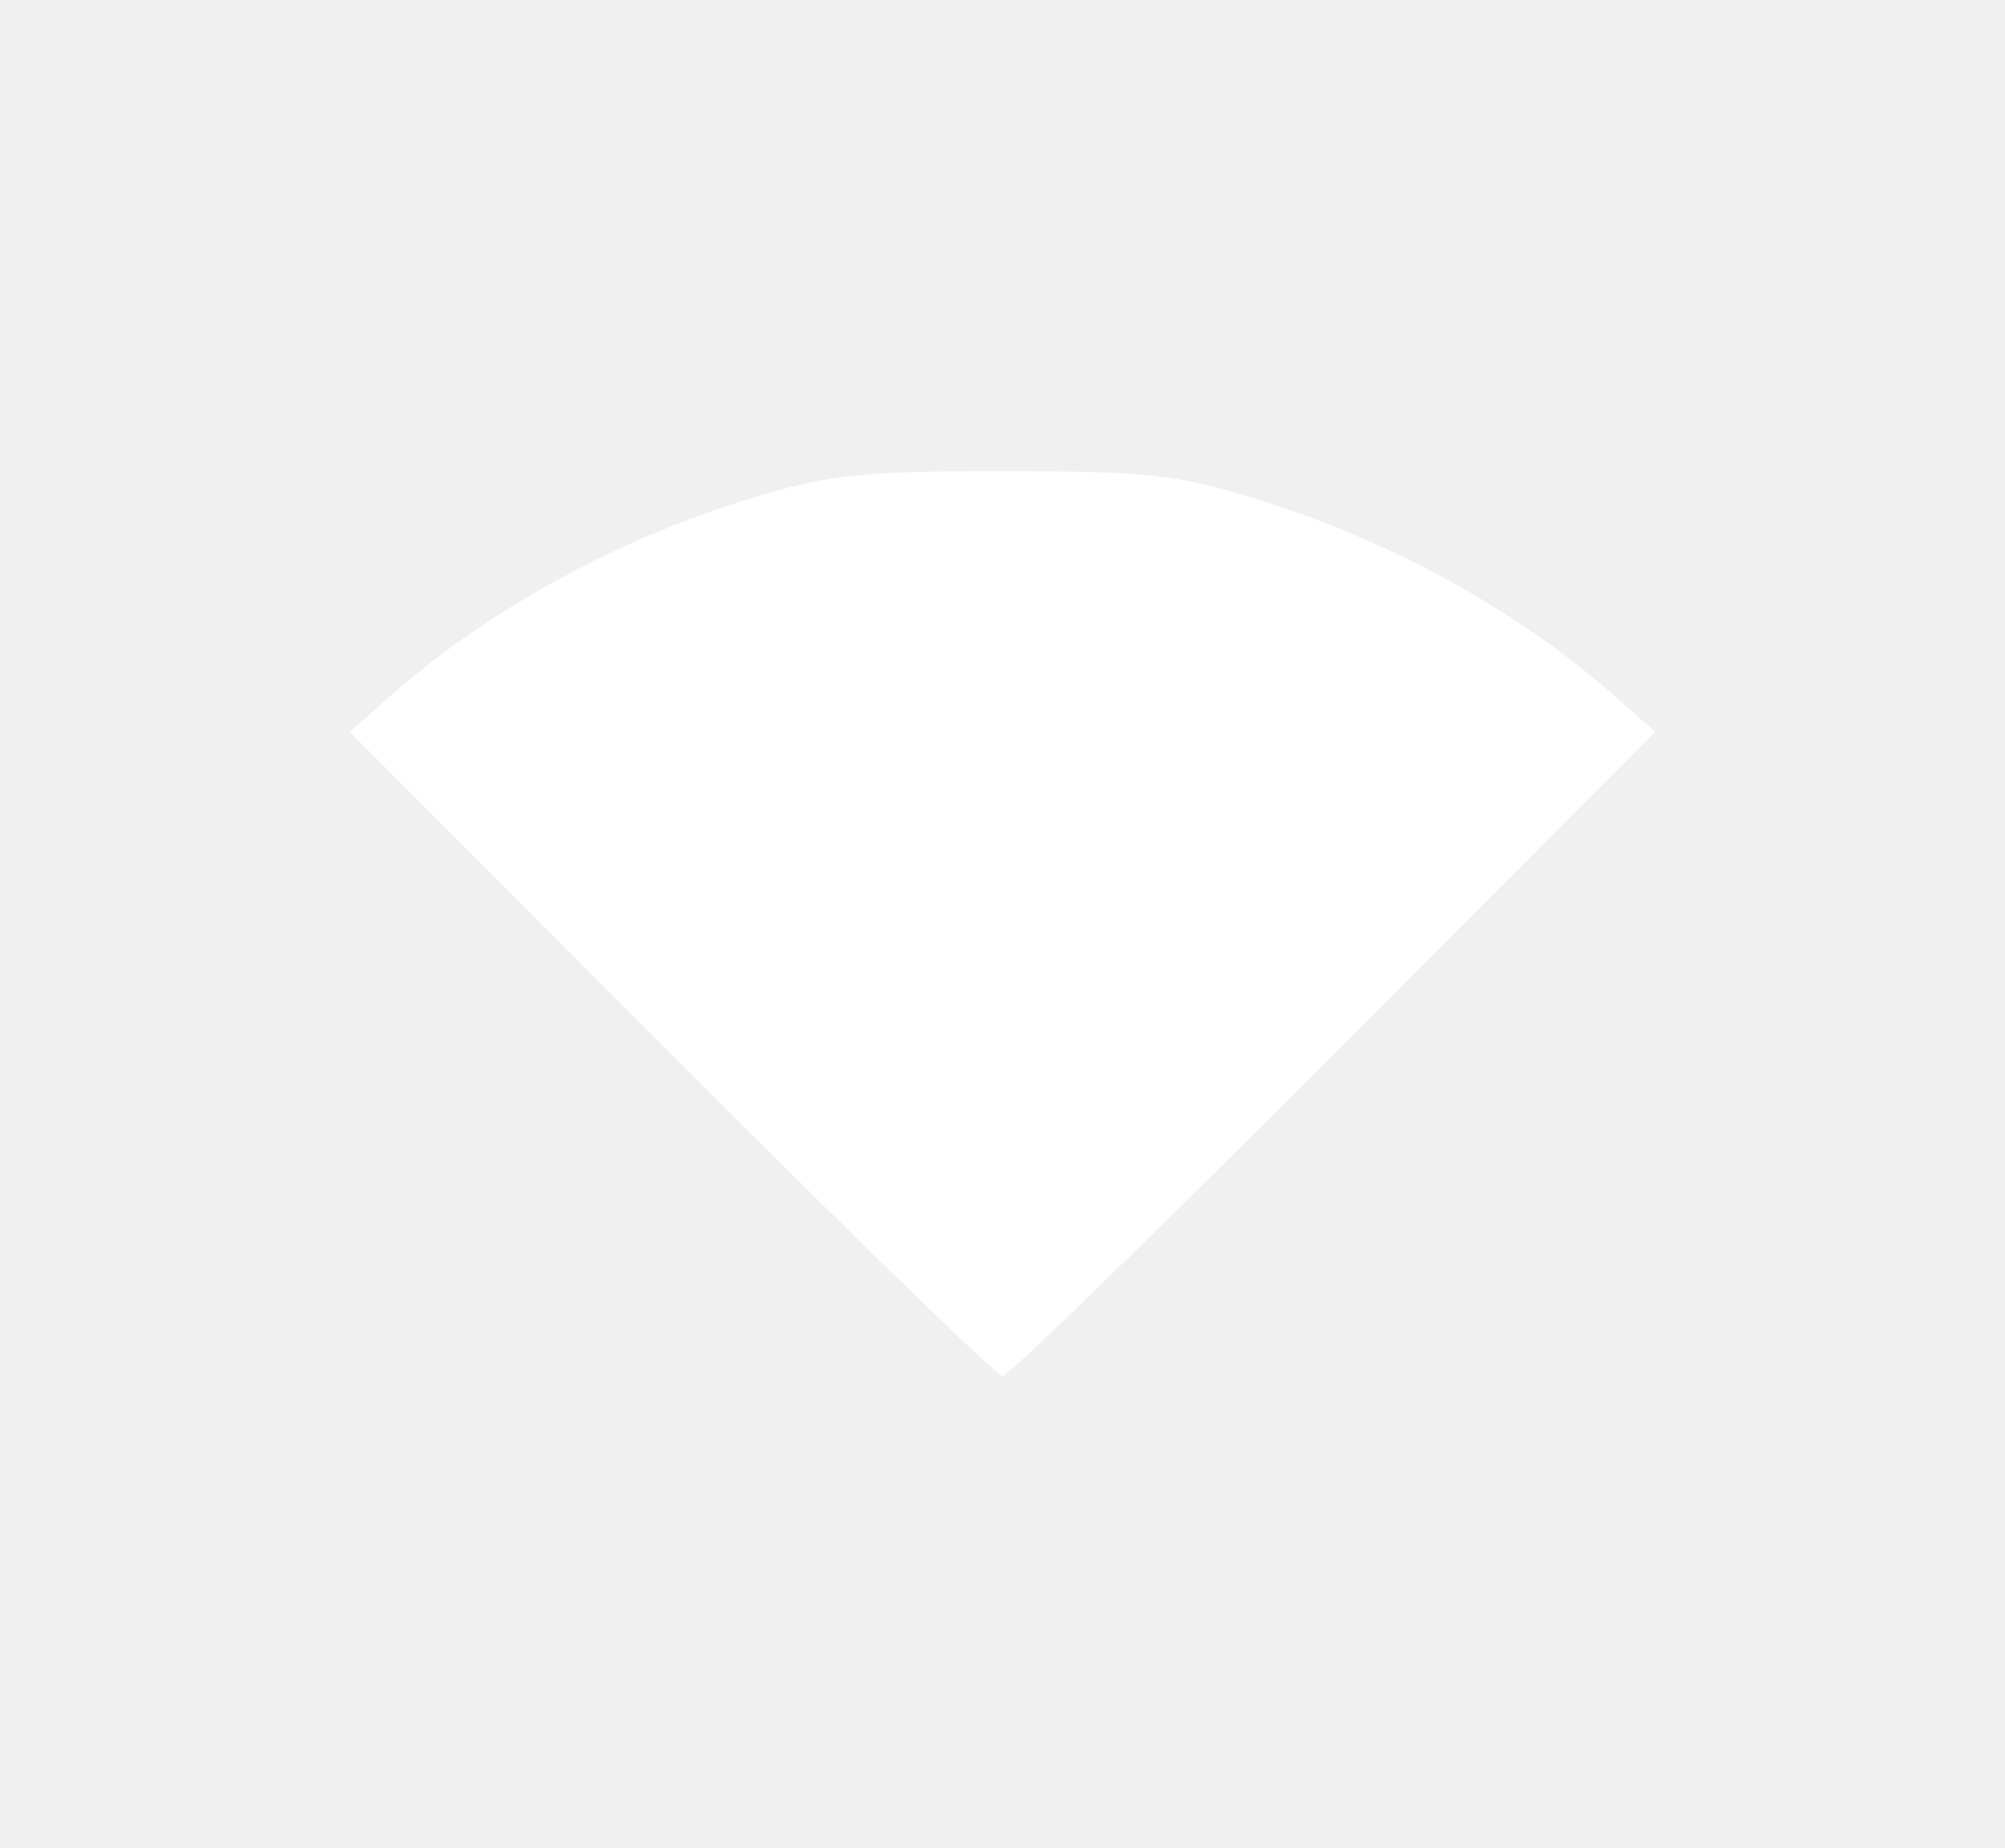
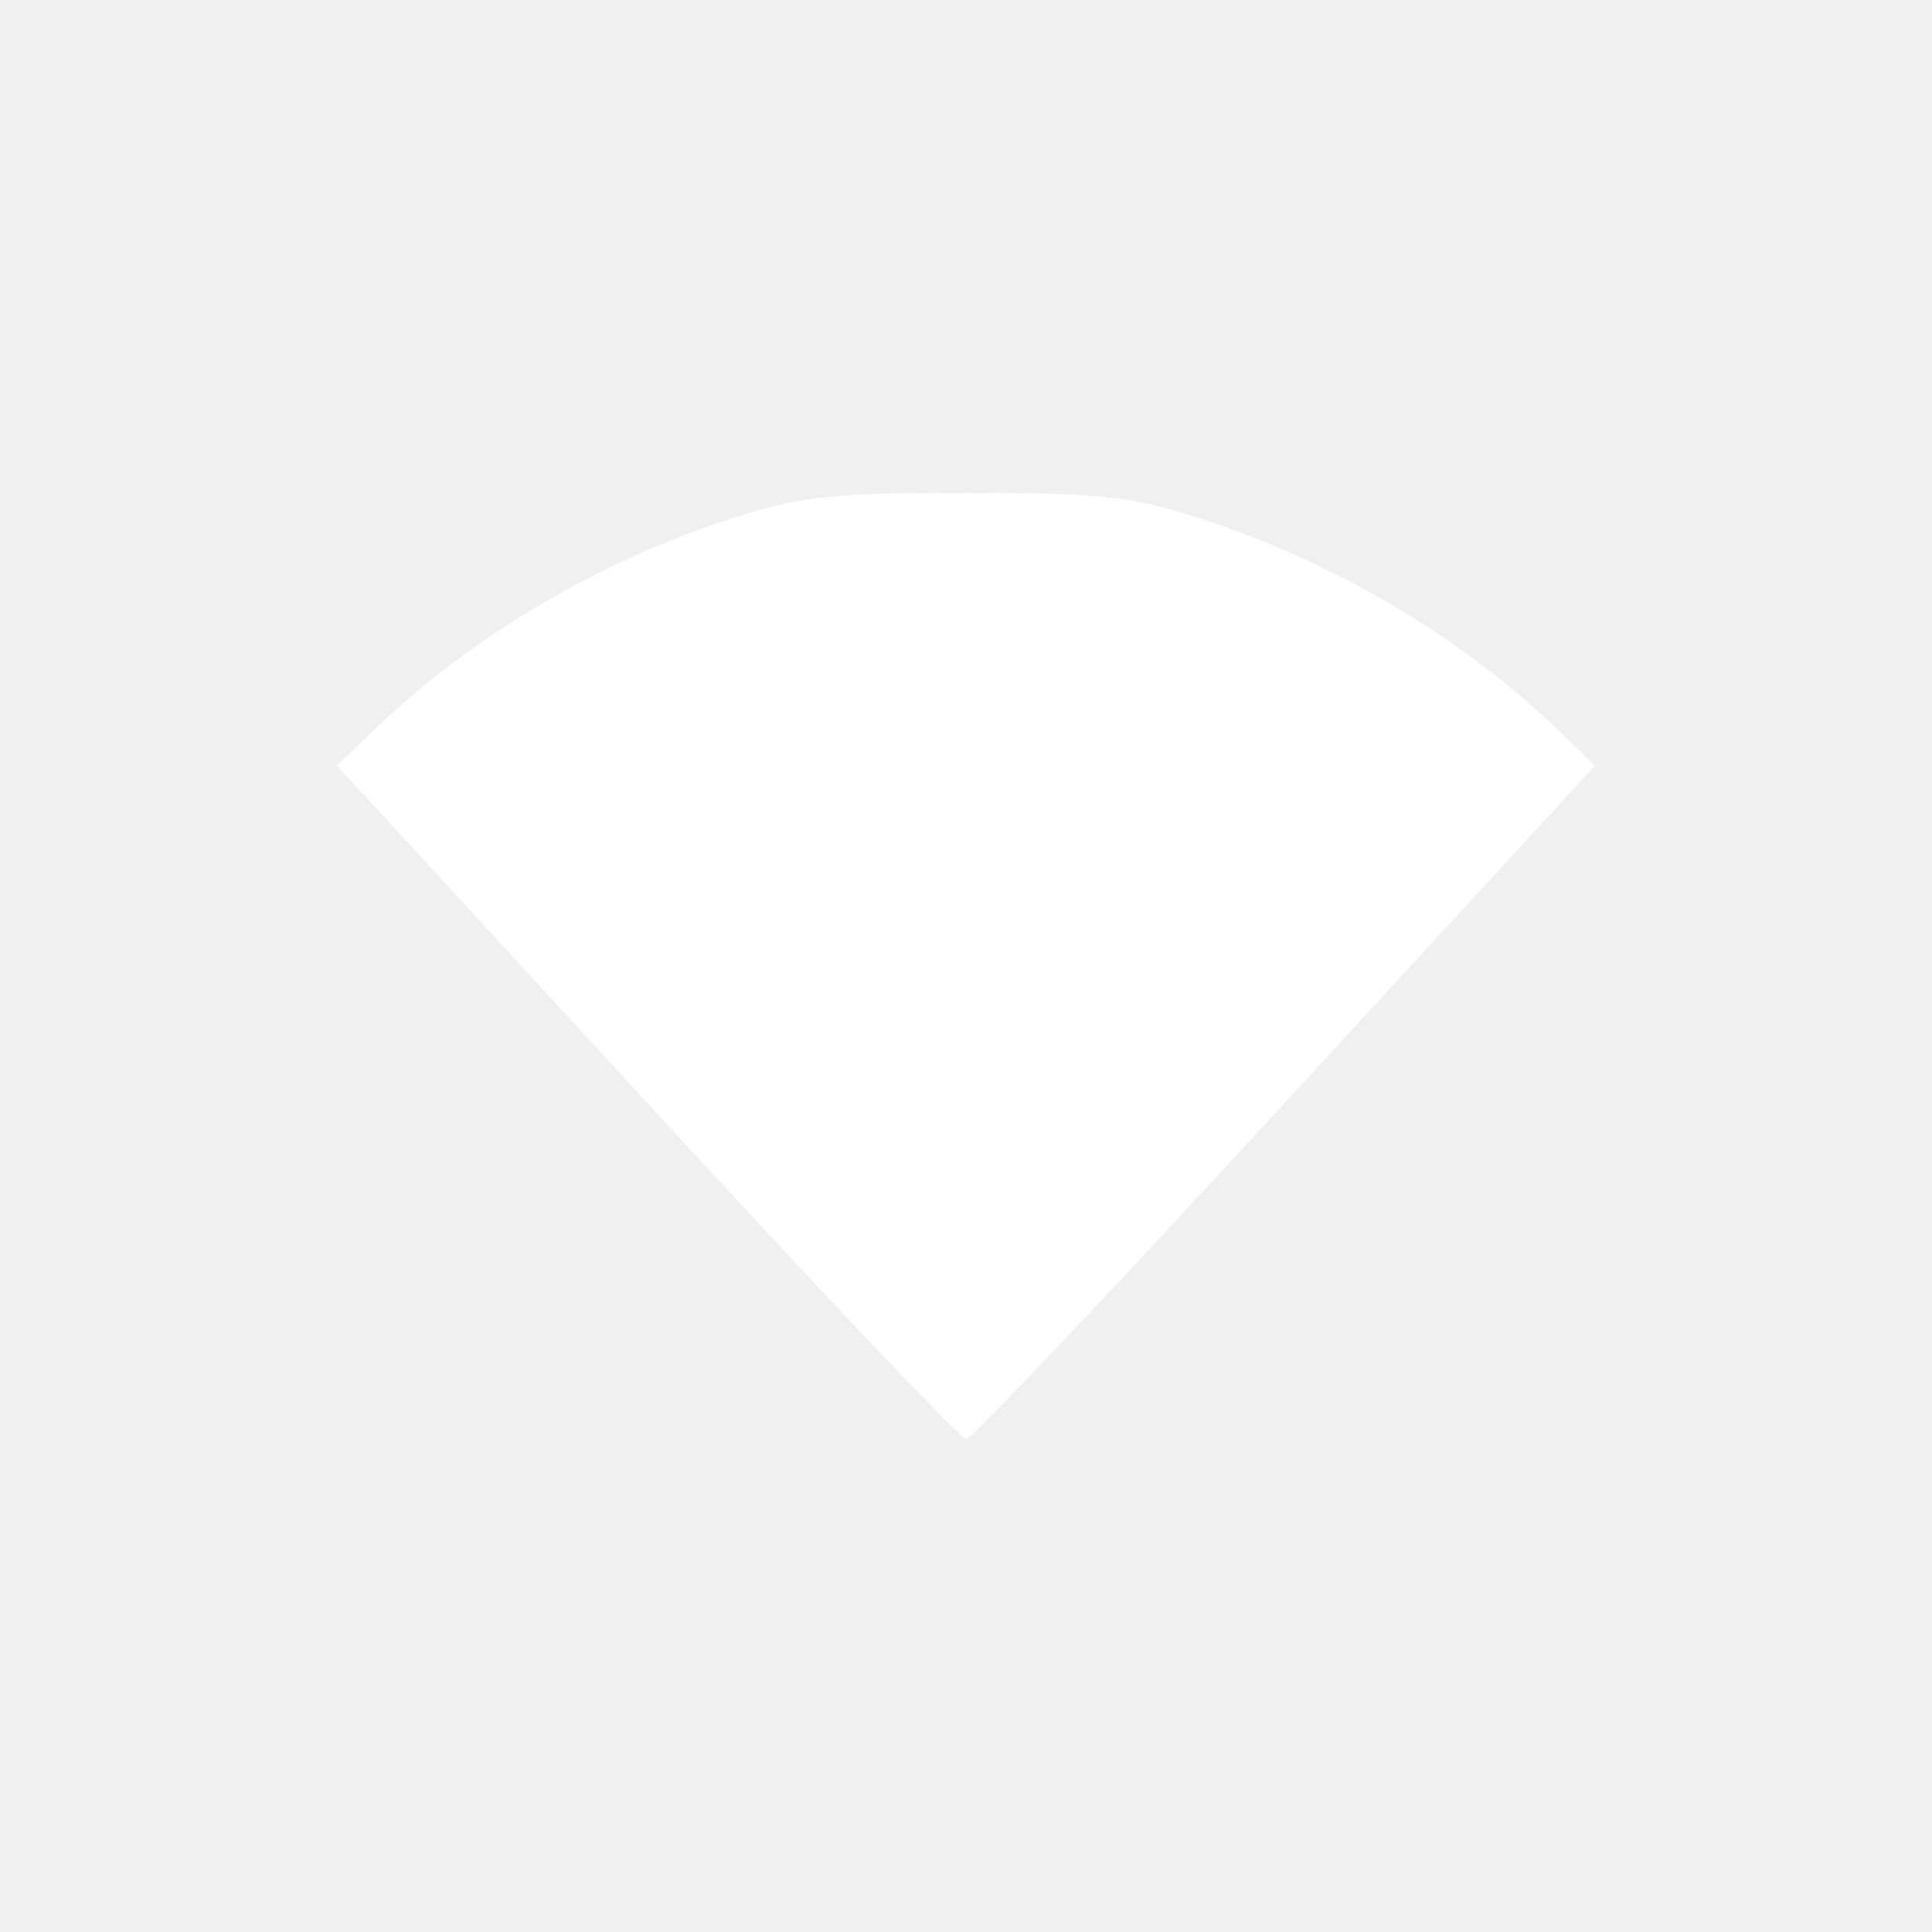
- <svg xmlns="http://www.w3.org/2000/svg" width="64.973mm" height="59.857mm" viewBox="0 0 64.973 59.857" version="1.1" id="svg1" xml:space="preserve">
-   <defs id="defs1" />
-   <g id="layer1" transform="translate(21.04628,-149.6772)">
-     <path style="fill:#ffffff;stroke-width:1.211" d="M 0.702,183.832 -9.713,173.395 l 1.282,-1.135 c 3.29,-2.913 7.649,-5.263 12.213,-6.584 2.166,-0.627 3.268,-0.733 7.658,-0.733 4.39,0 5.492,0.105 7.658,0.733 4.564,1.321 8.922,3.671 12.213,6.584 l 1.282,1.135 -10.414,10.437 c -5.728,5.74 -10.56,10.437 -10.738,10.437 -0.178,0 -5.011,-4.696 -10.738,-10.437 z" id="path1" />
-     <rect style="fill:none;stroke-width:0.265" id="rect1" width="64.973" height="59.857" x="-21.046" y="149.677" />
+ <svg xmlns="http://www.w3.org/2000/svg" width="40" height="40" viewBox="0 0 40 40" version="1.1">
+   <g id="surface1">
+     <path style=" stroke:none;fill-rule:nonzero;fill:rgb(100%,100%,100%);fill-opacity:1;" d="M 13.391 22.824 L 6.977 15.852 L 7.766 15.09 C 9.793 13.145 12.477 11.574 15.285 10.691 C 16.617 10.273 17.297 10.203 20 10.203 C 22.703 10.203 23.383 10.273 24.715 10.691 C 27.523 11.574 30.207 13.145 32.234 15.09 L 33.023 15.852 L 26.609 22.824 C 23.086 26.66 20.109 29.797 20 29.797 C 19.891 29.797 16.914 26.66 13.391 22.824 Z M 13.391 22.824 " />
  </g>
</svg>
